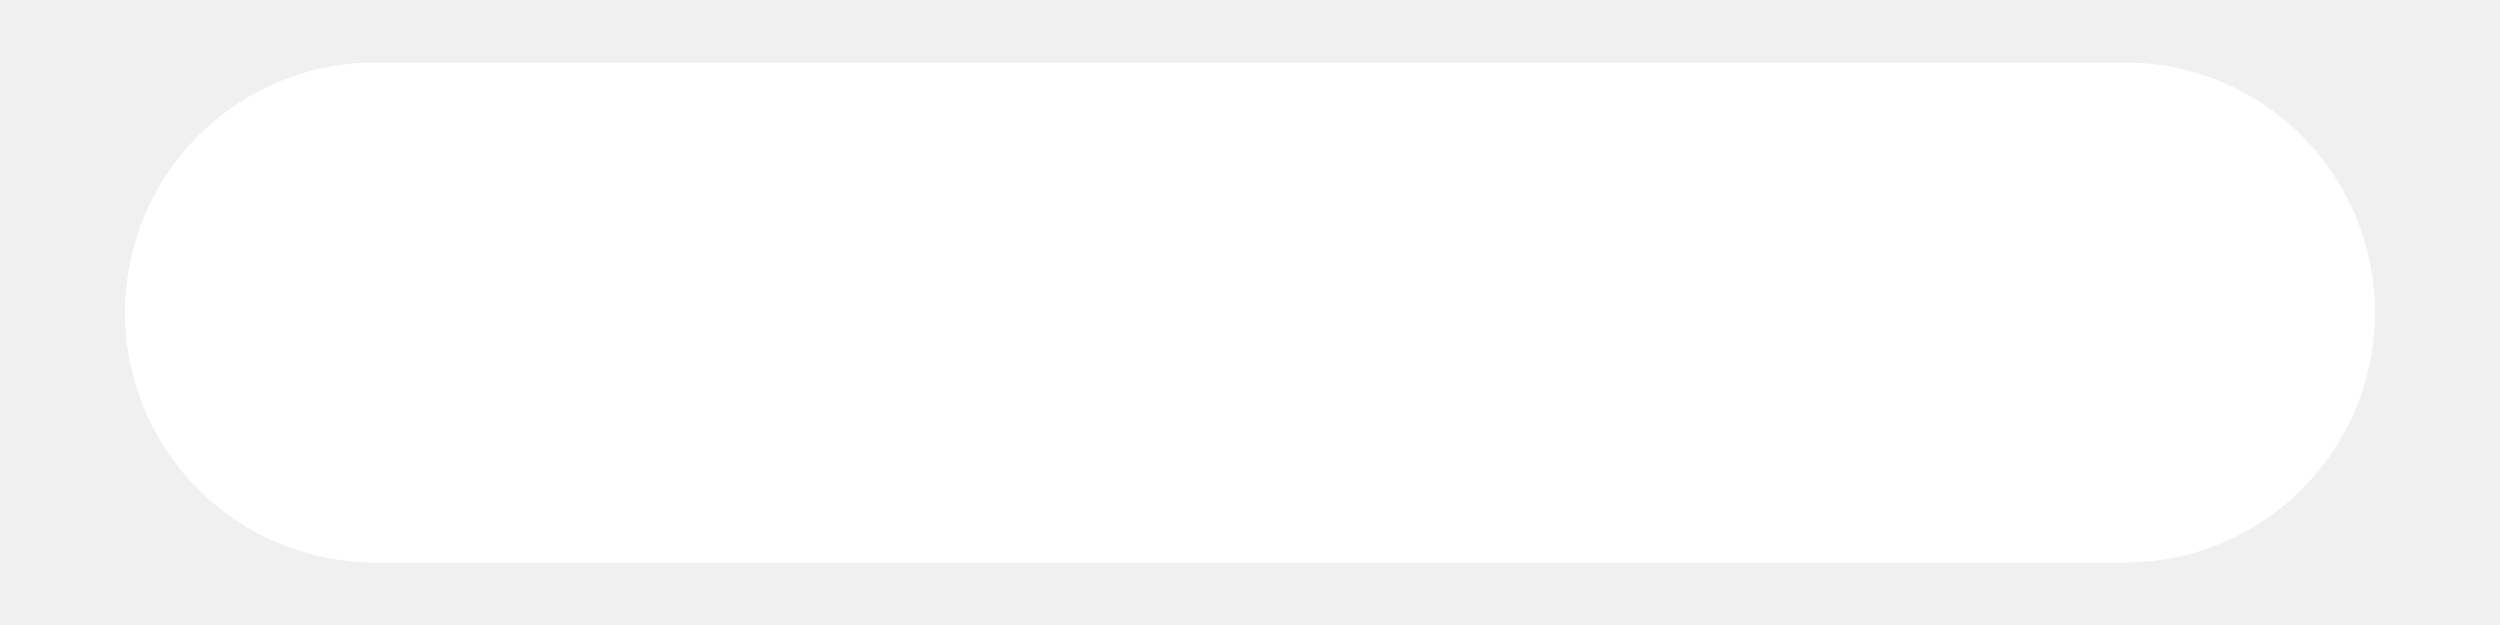
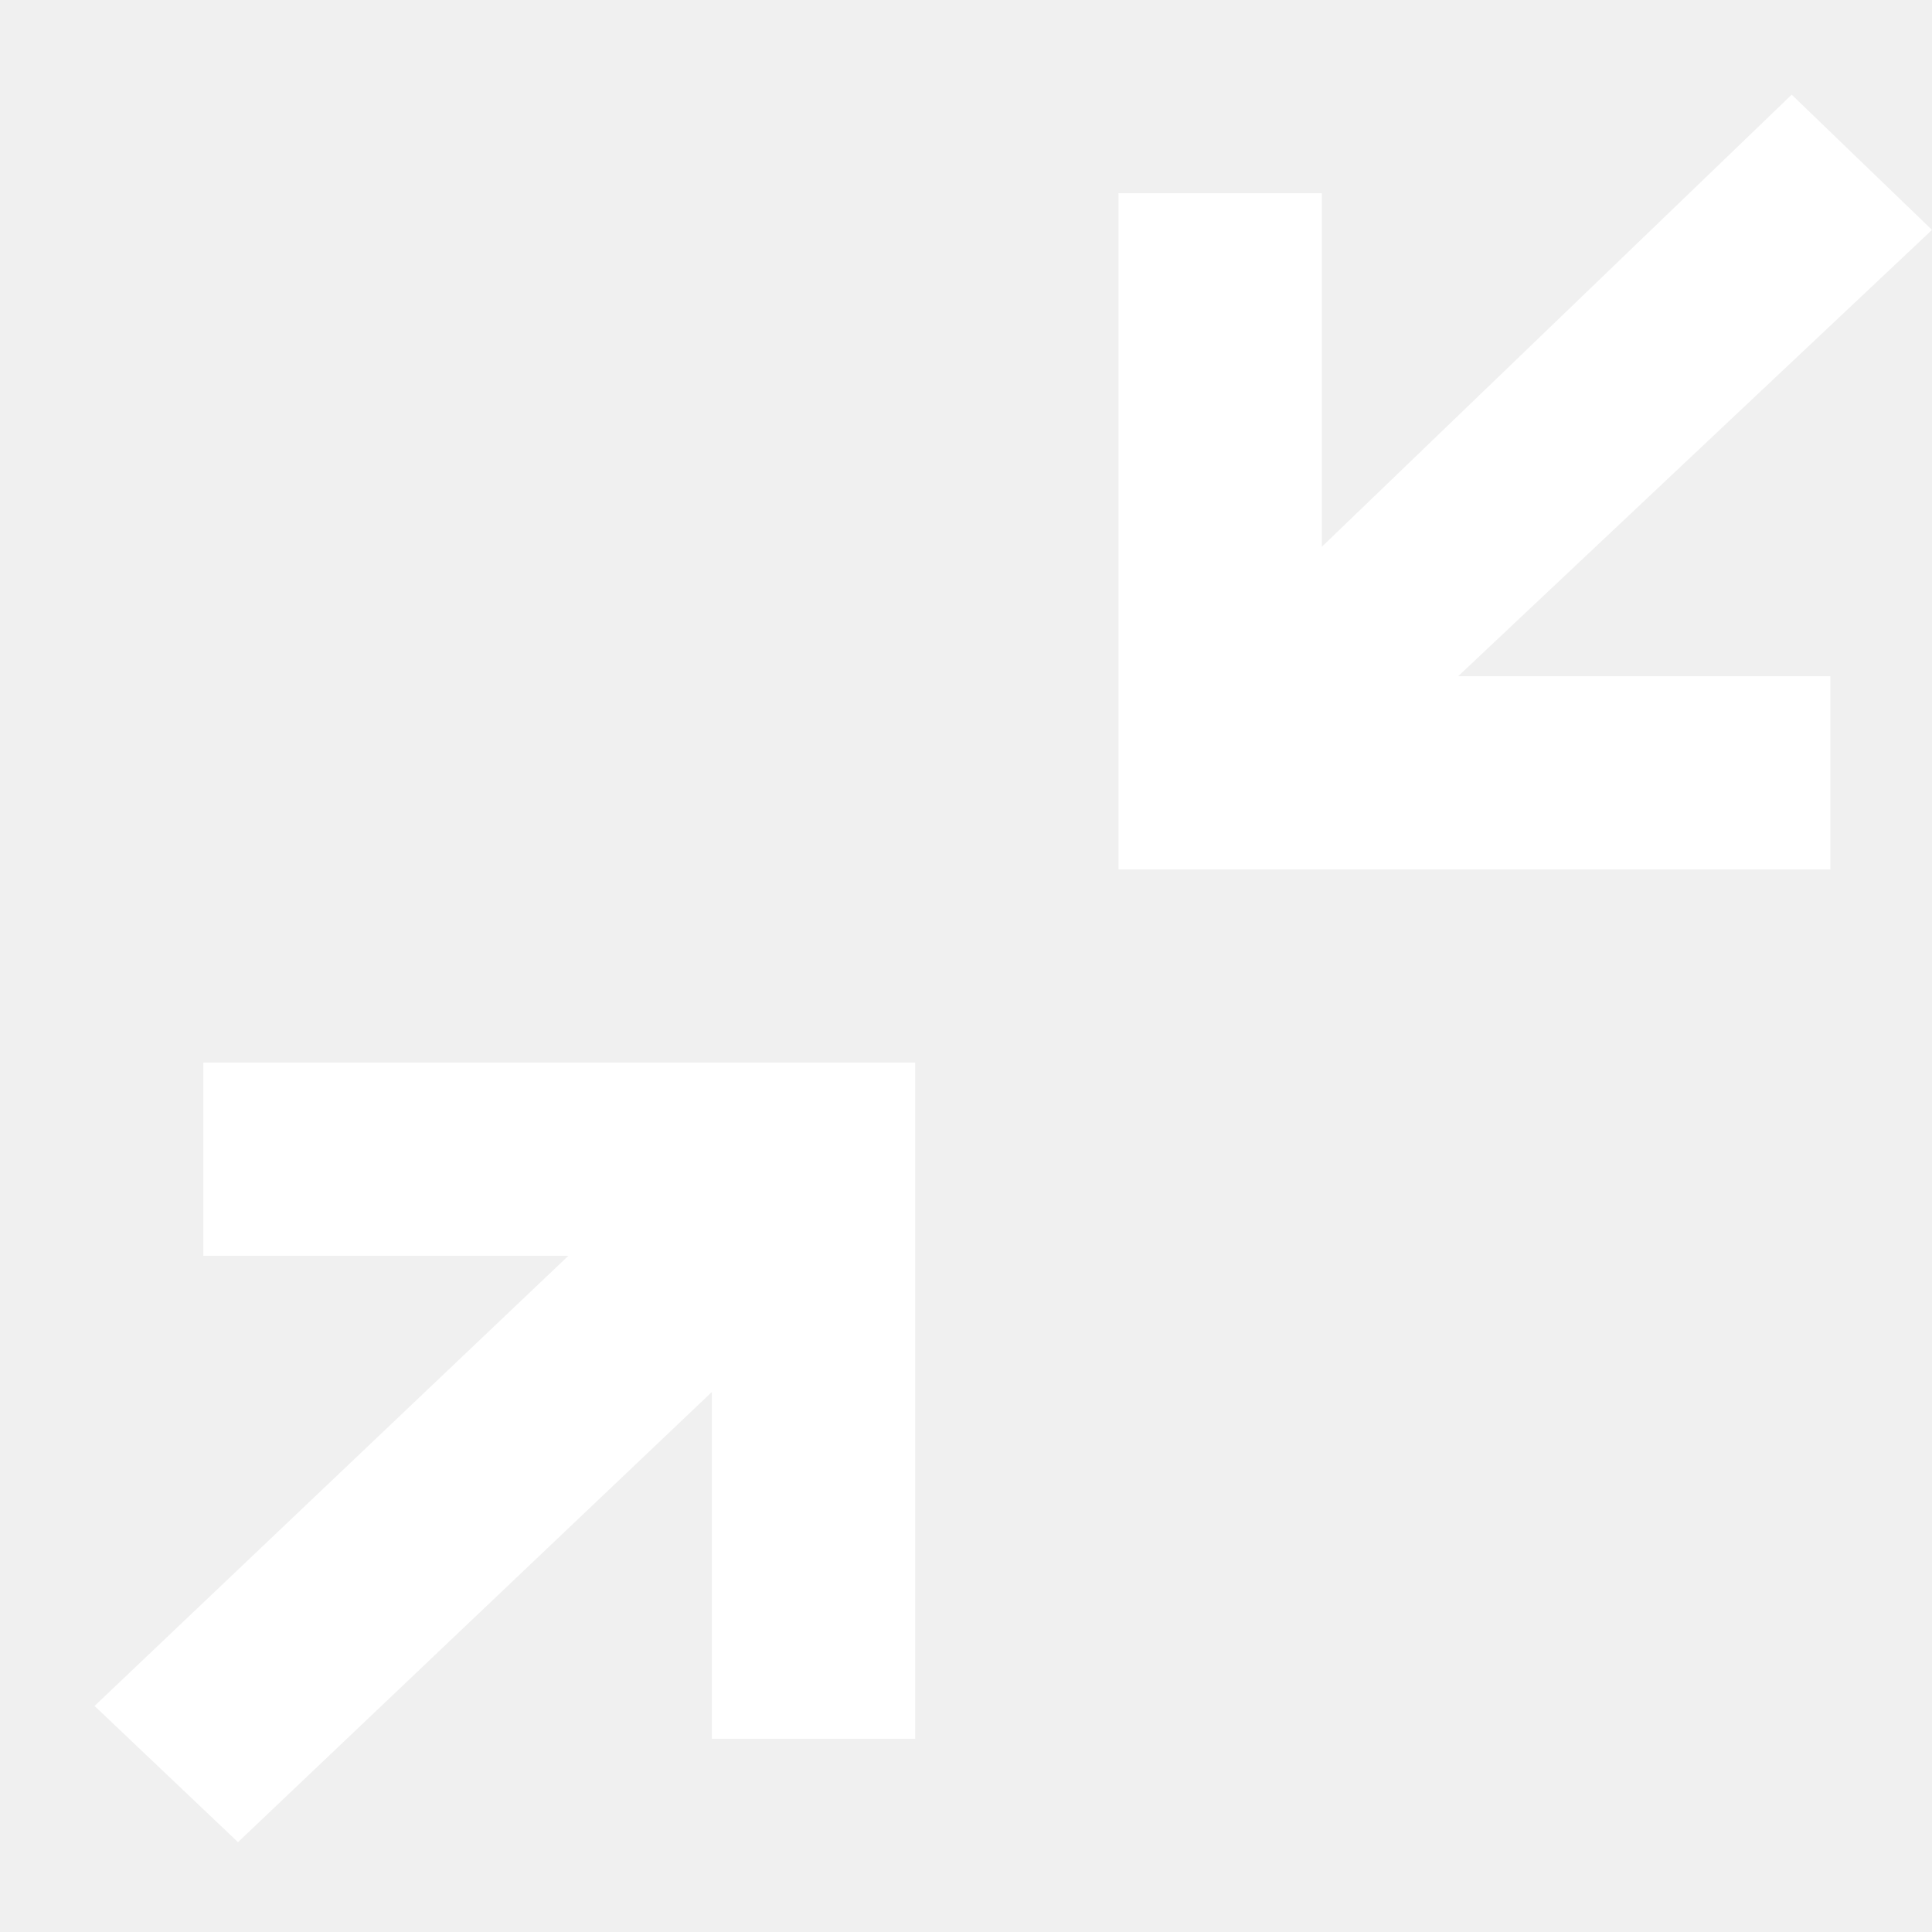
- <svg xmlns="http://www.w3.org/2000/svg" width="20px" height="5px" viewBox="0 0 20 5" version="1.1">
-   <g id="Artboard" stroke="none" stroke-width="1" fill="none" fill-rule="evenodd" stroke-linecap="round">
-     <path d="M3,2.5 L17,2.5" id="Line-5" stroke="#FFFFFF" stroke-width="4" />
+ <svg xmlns="http://www.w3.org/2000/svg" width="16px" height="16px" viewBox="0 0 16 16" version="1.1">
+   <g id="Page-1" stroke="none" stroke-width="1" fill="none" fill-rule="evenodd">
+     <g id="noun_minimize_690212" fill="#FFFFFF">
+       <g id="Group">
+         <polygon id="Path" points="15.158 7.2 15.158 5.6 12.076 5.6 16 1.904 14.838 0.784 10.947 4.528 10.947 1.6 9.263 1.6 9.263 5.656 9.263 7.2 10.888 7.2" />
+         <polygon id="Path" points="5.895 8.8 1.684 8.8 1.684 10.4 4.707 10.4 0.783 14.128 1.971 15.256 5.895 11.528 5.895 14.4 7.579 14.4 7.579 10.4 7.579 8.8" />
+       </g>
+     </g>
  </g>
</svg>
